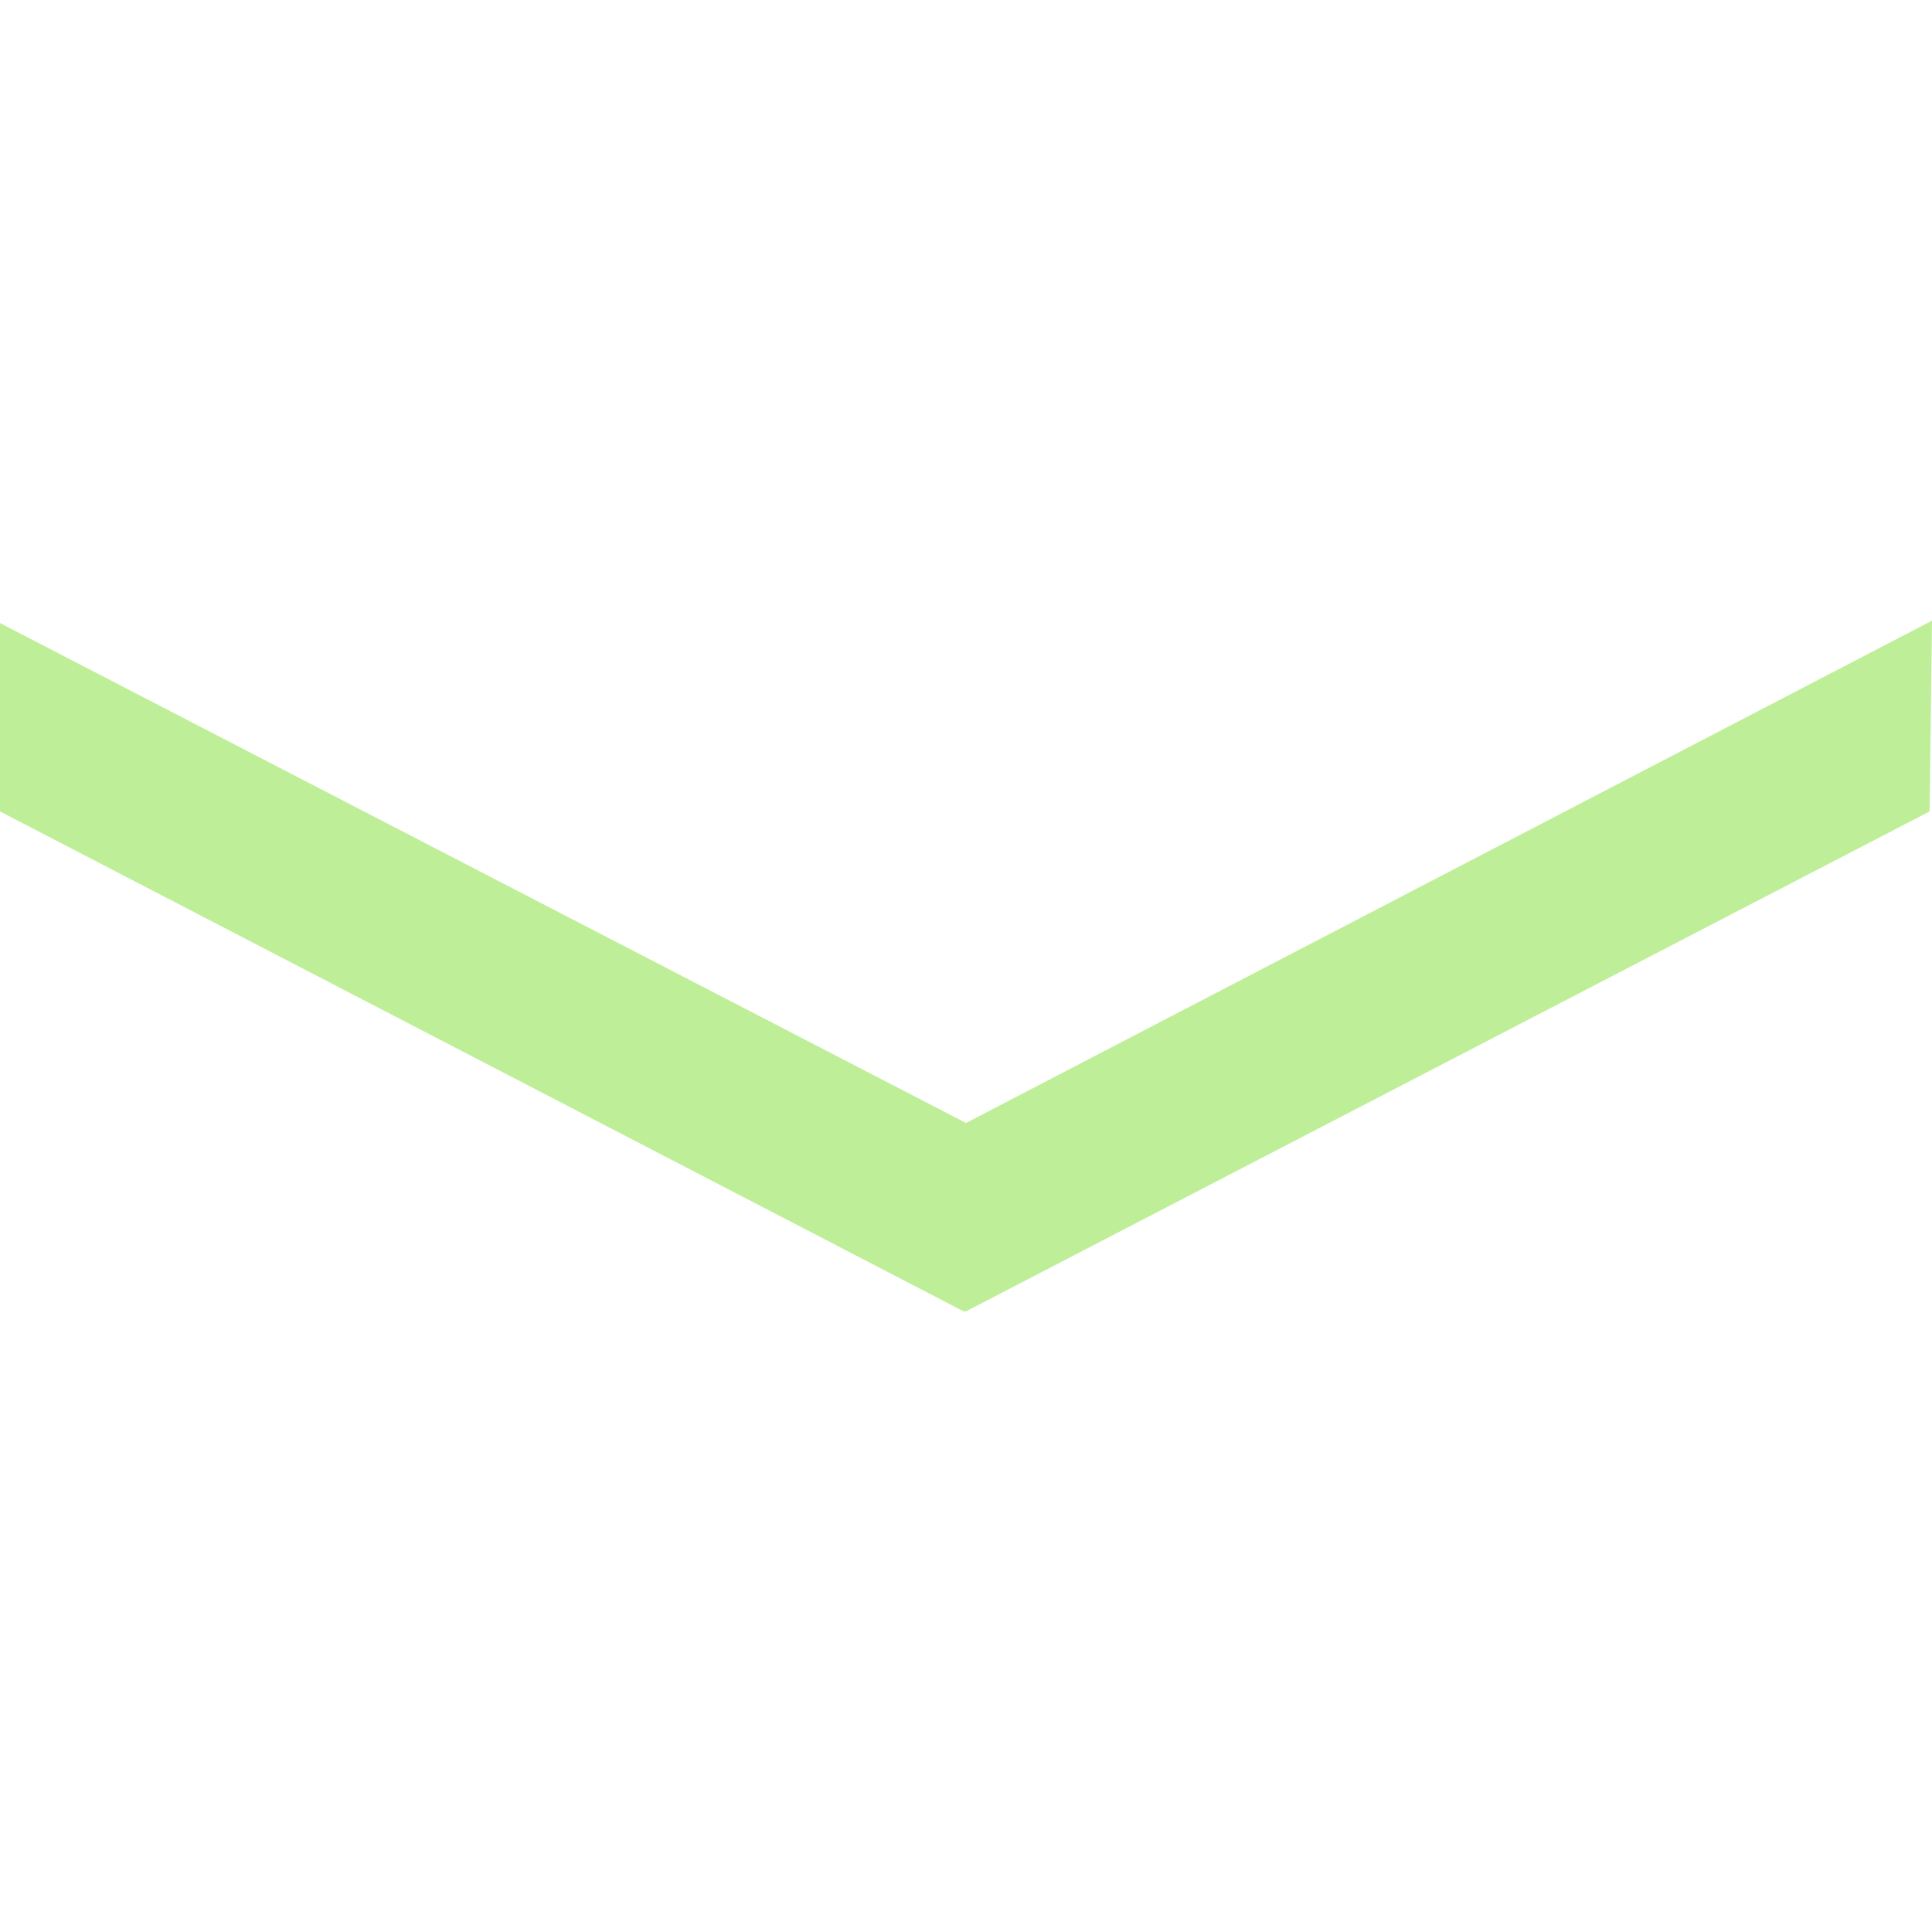
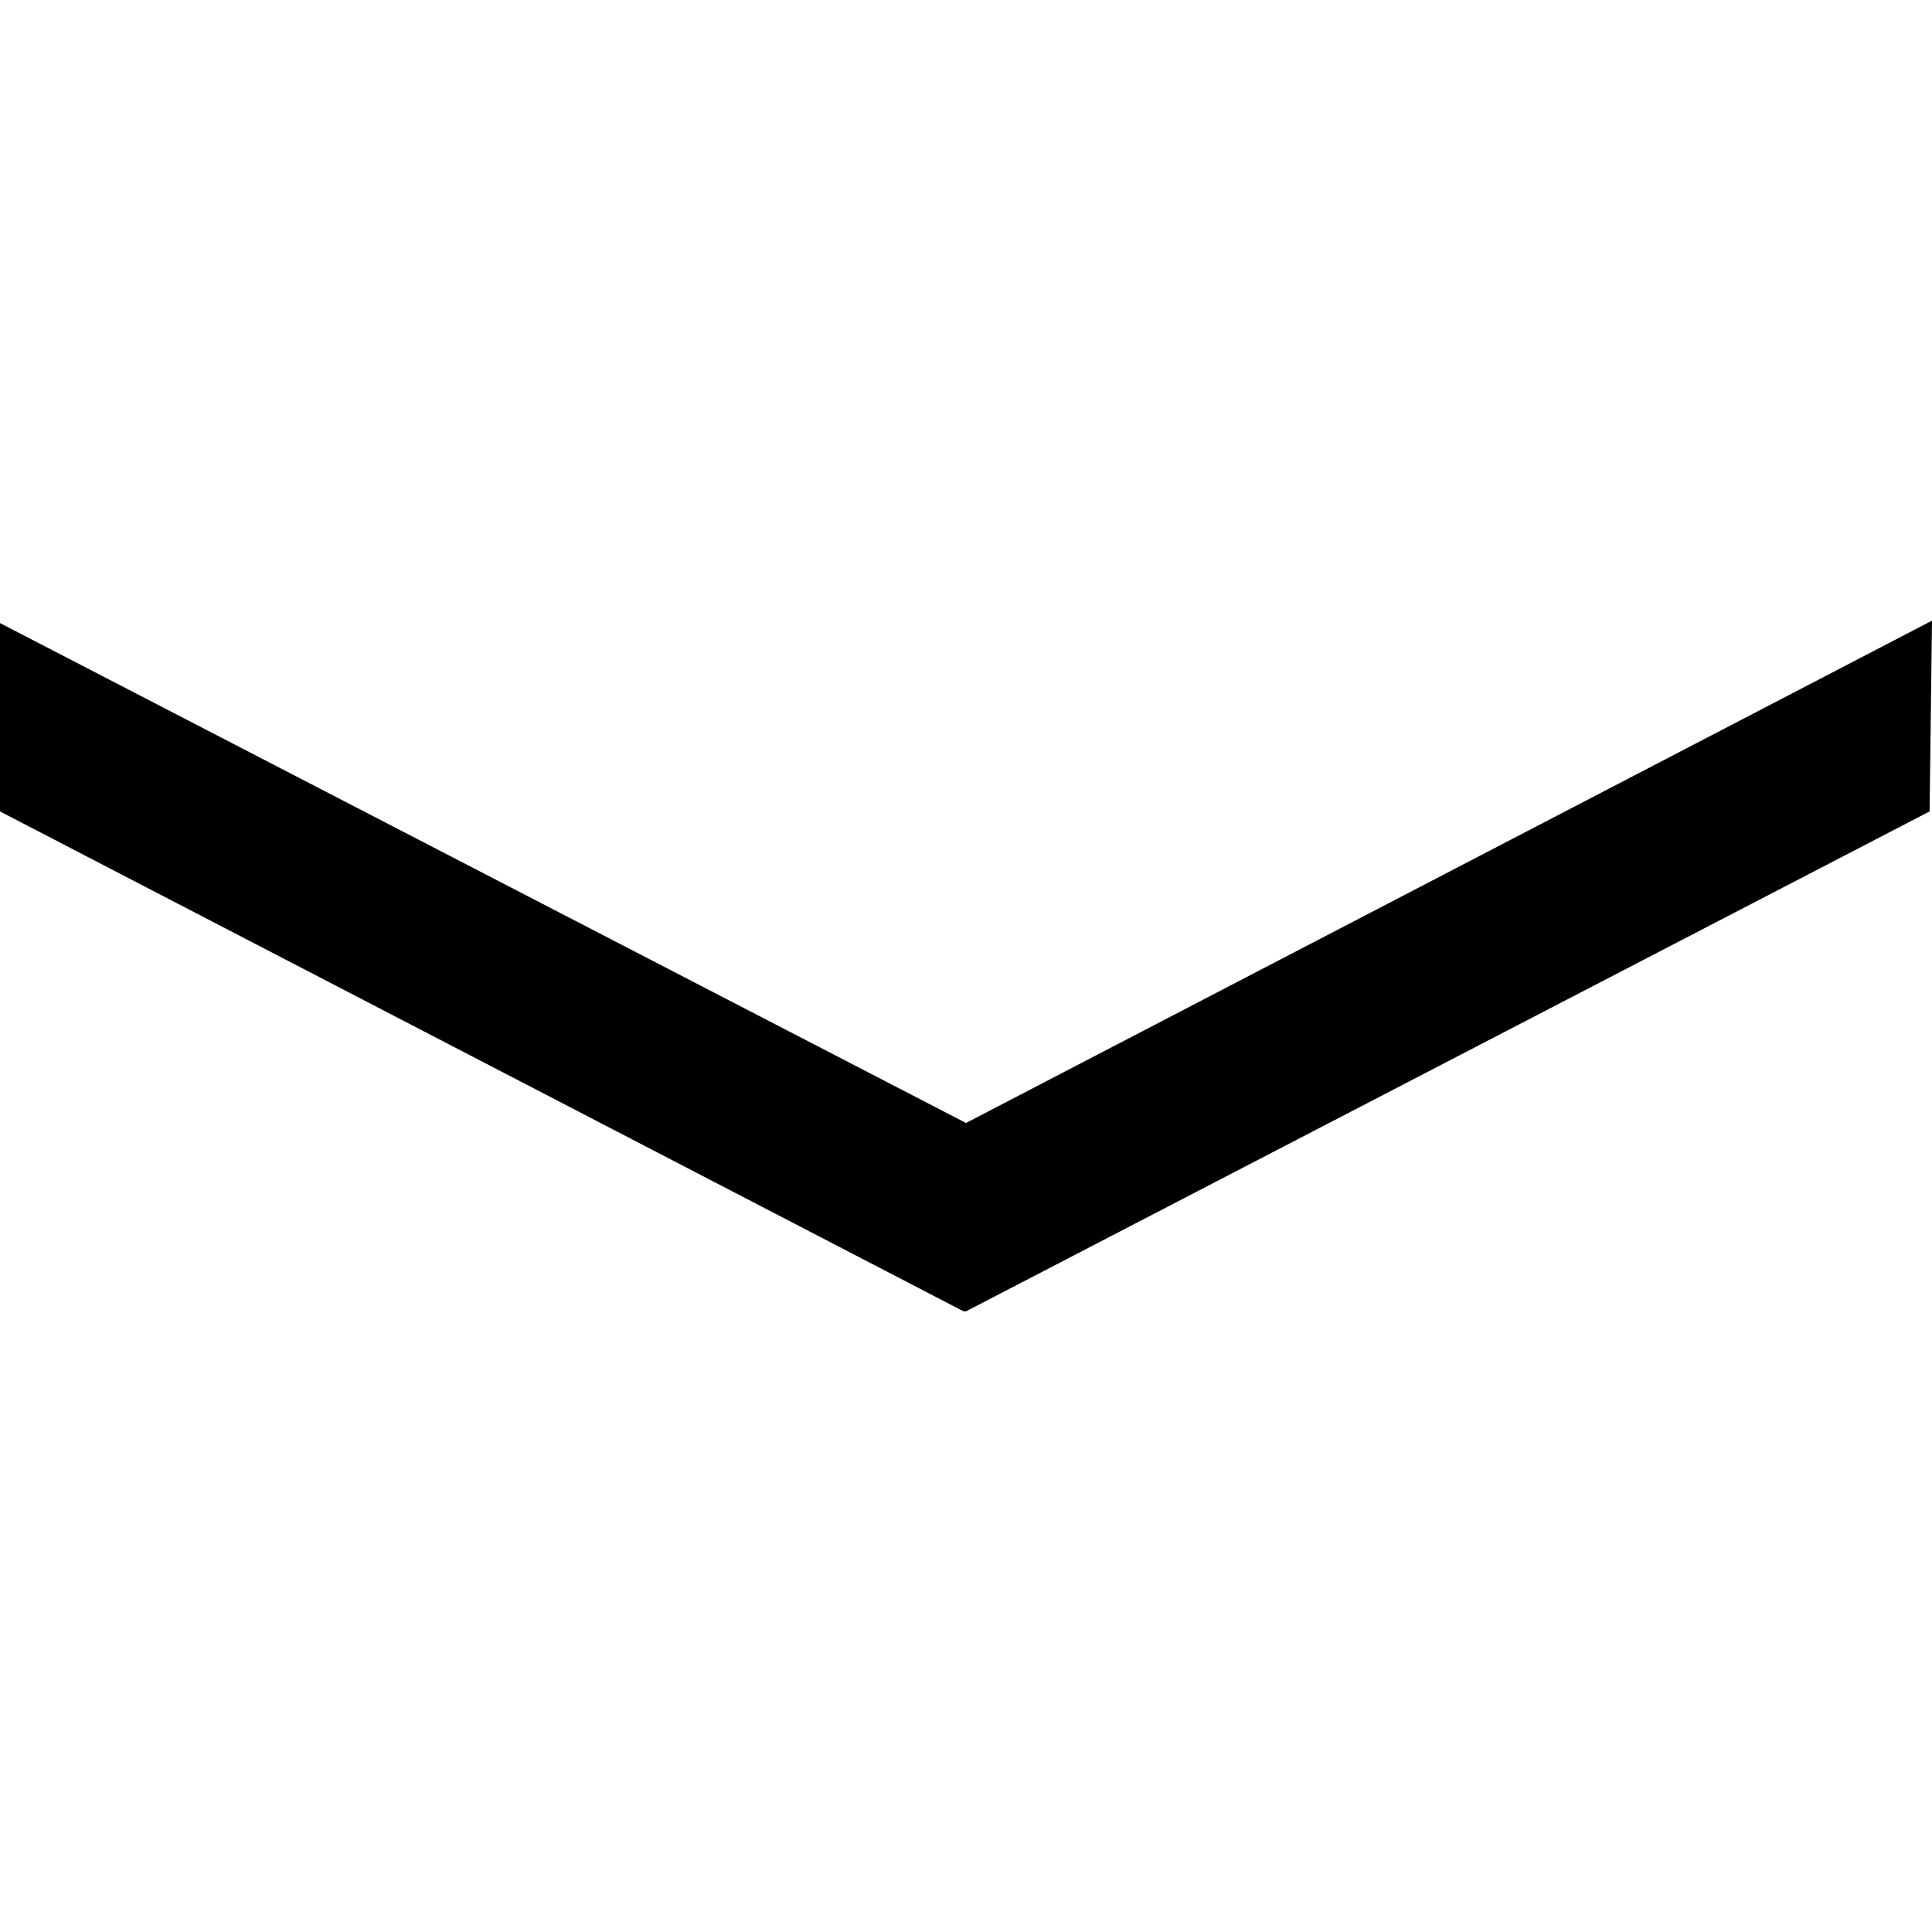
<svg xmlns="http://www.w3.org/2000/svg" version="1.1" id="Layer_1" x="0px" y="0px" viewBox="0 0 80 80" style="enable-background:new 0 0 80 80;" xml:space="preserve">
  <style type="text/css">
- 	.st0{fill:#BEEF98;}
+ 	.st0{fill:#000;}
	.st1{fill-rule:evenodd;clip-rule:evenodd;fill:#FFC500;}
</style>
  <polygon class="st0" points="79.9,33.6 80,25.7 40,46.5 0,25.8 0,33.6 39.9,54.3 40,54.3 40,54.3 " />
</svg>
